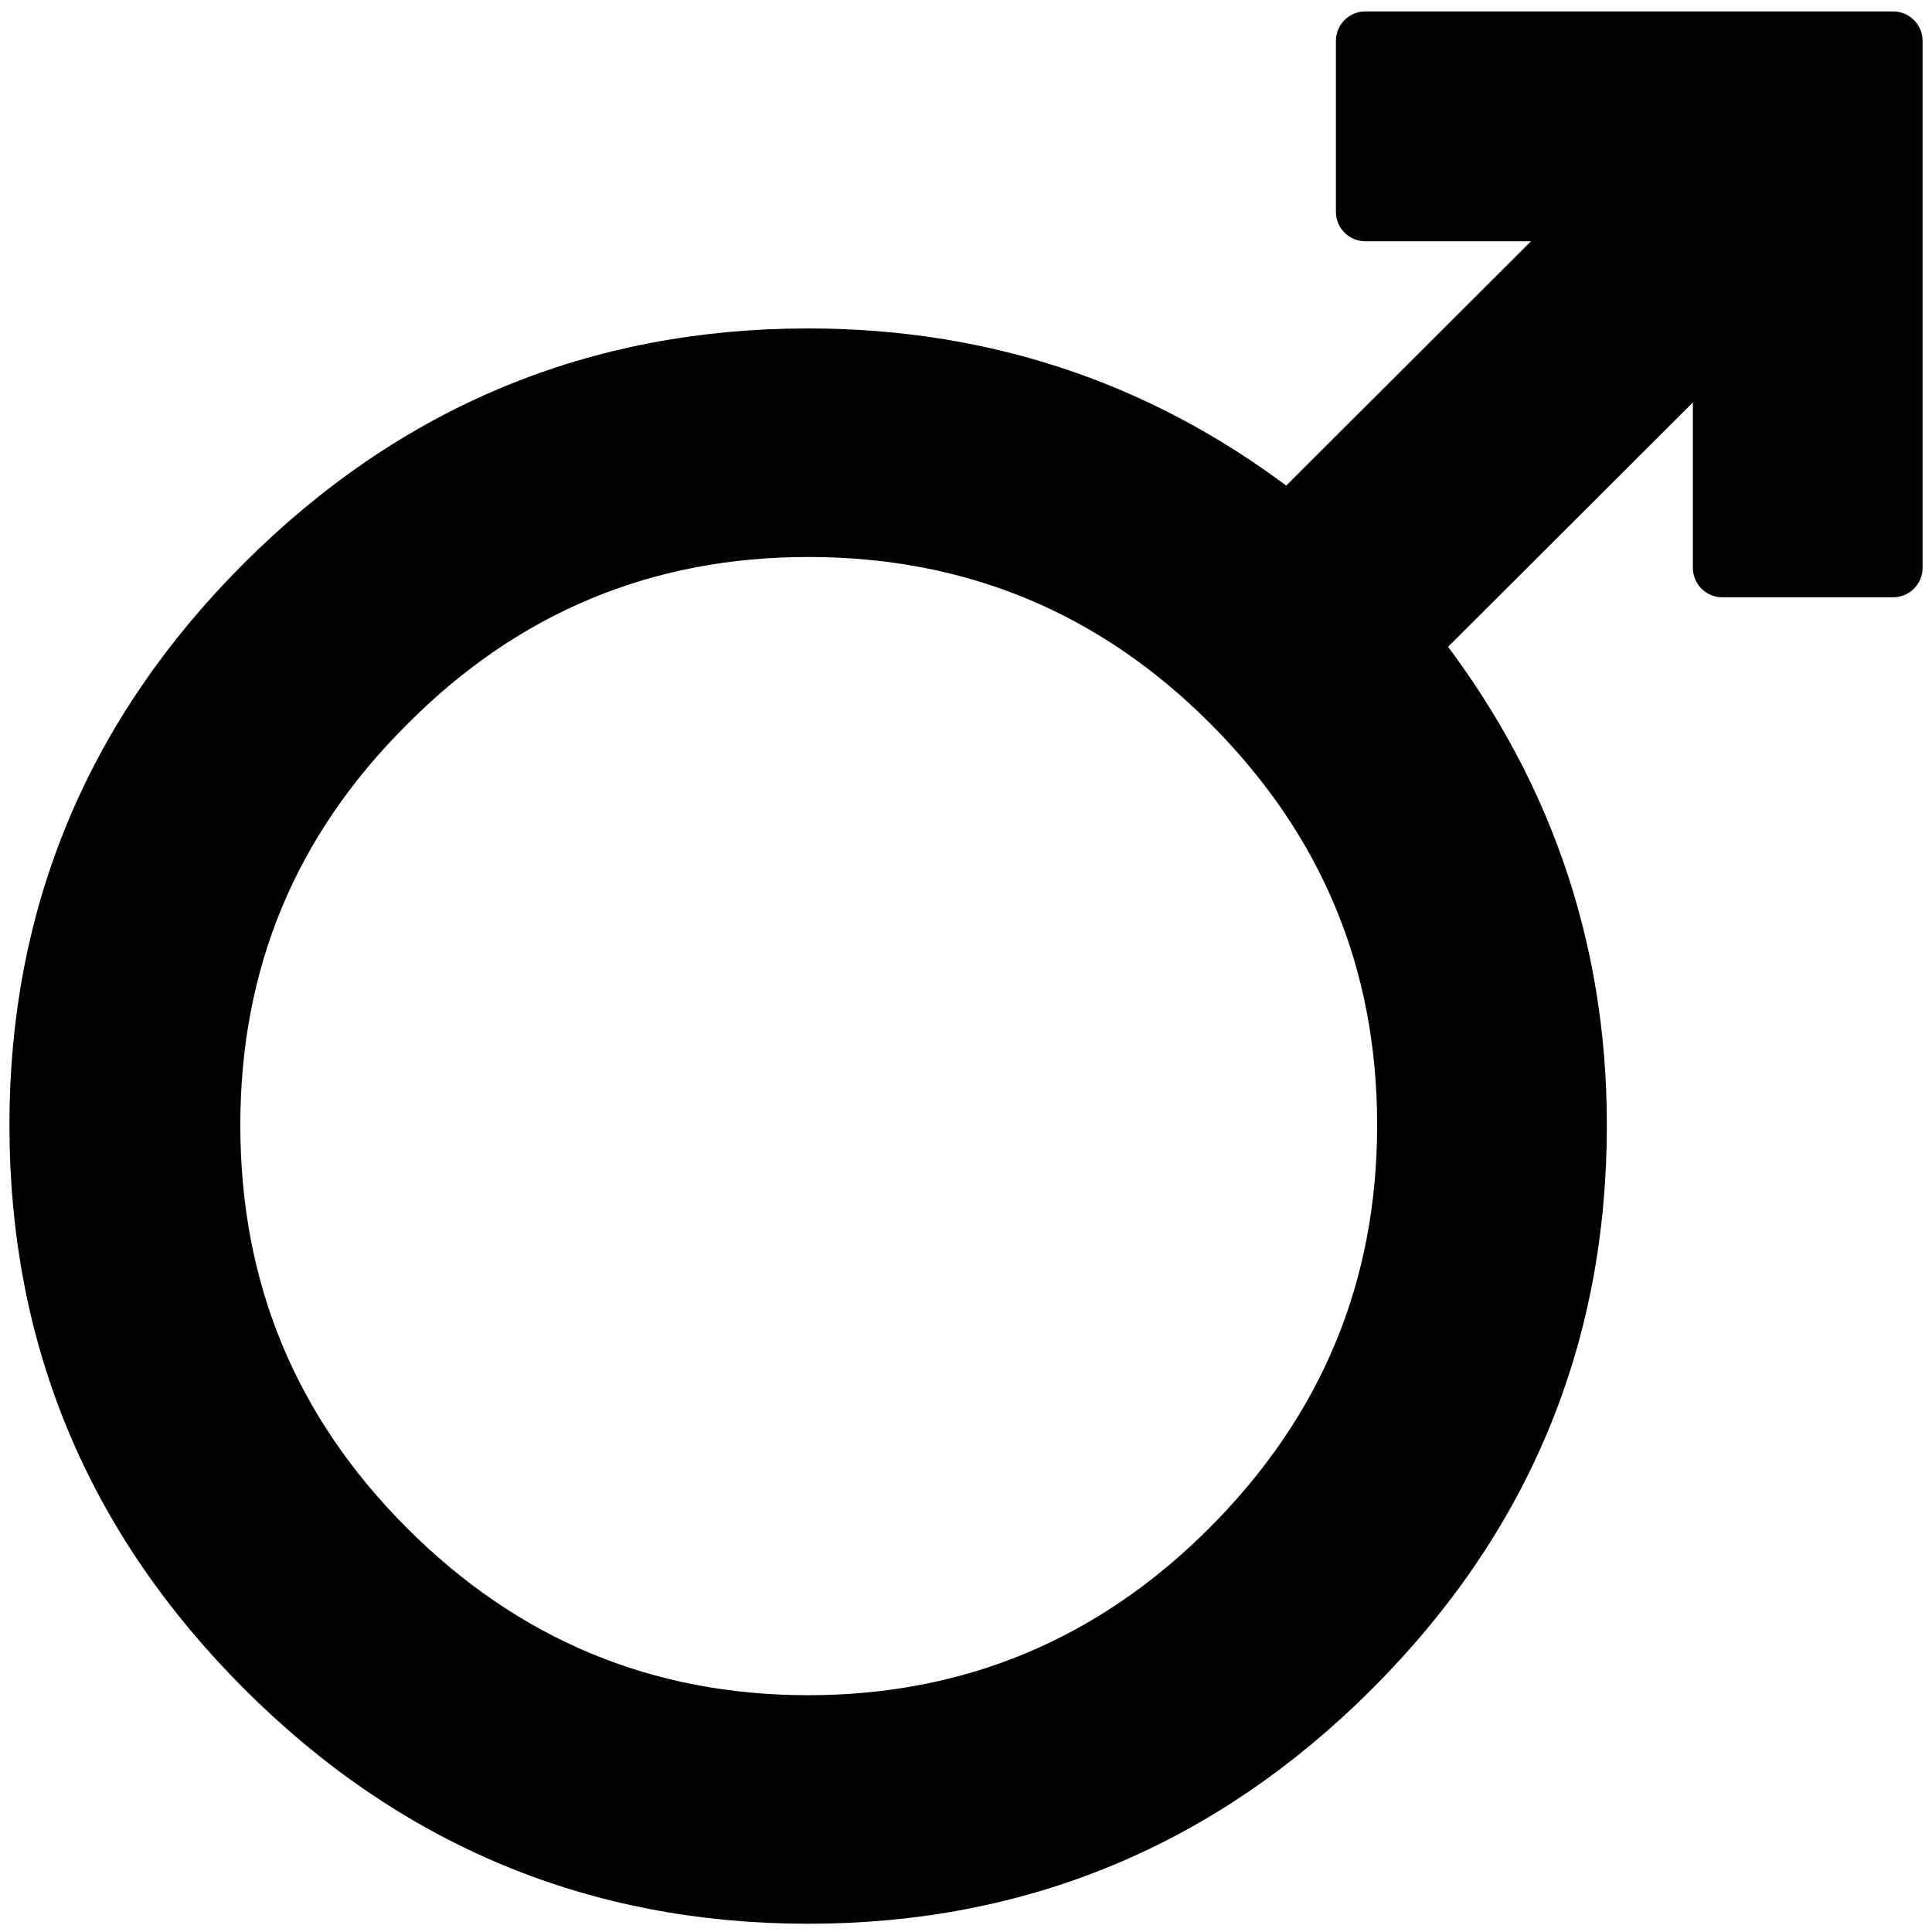
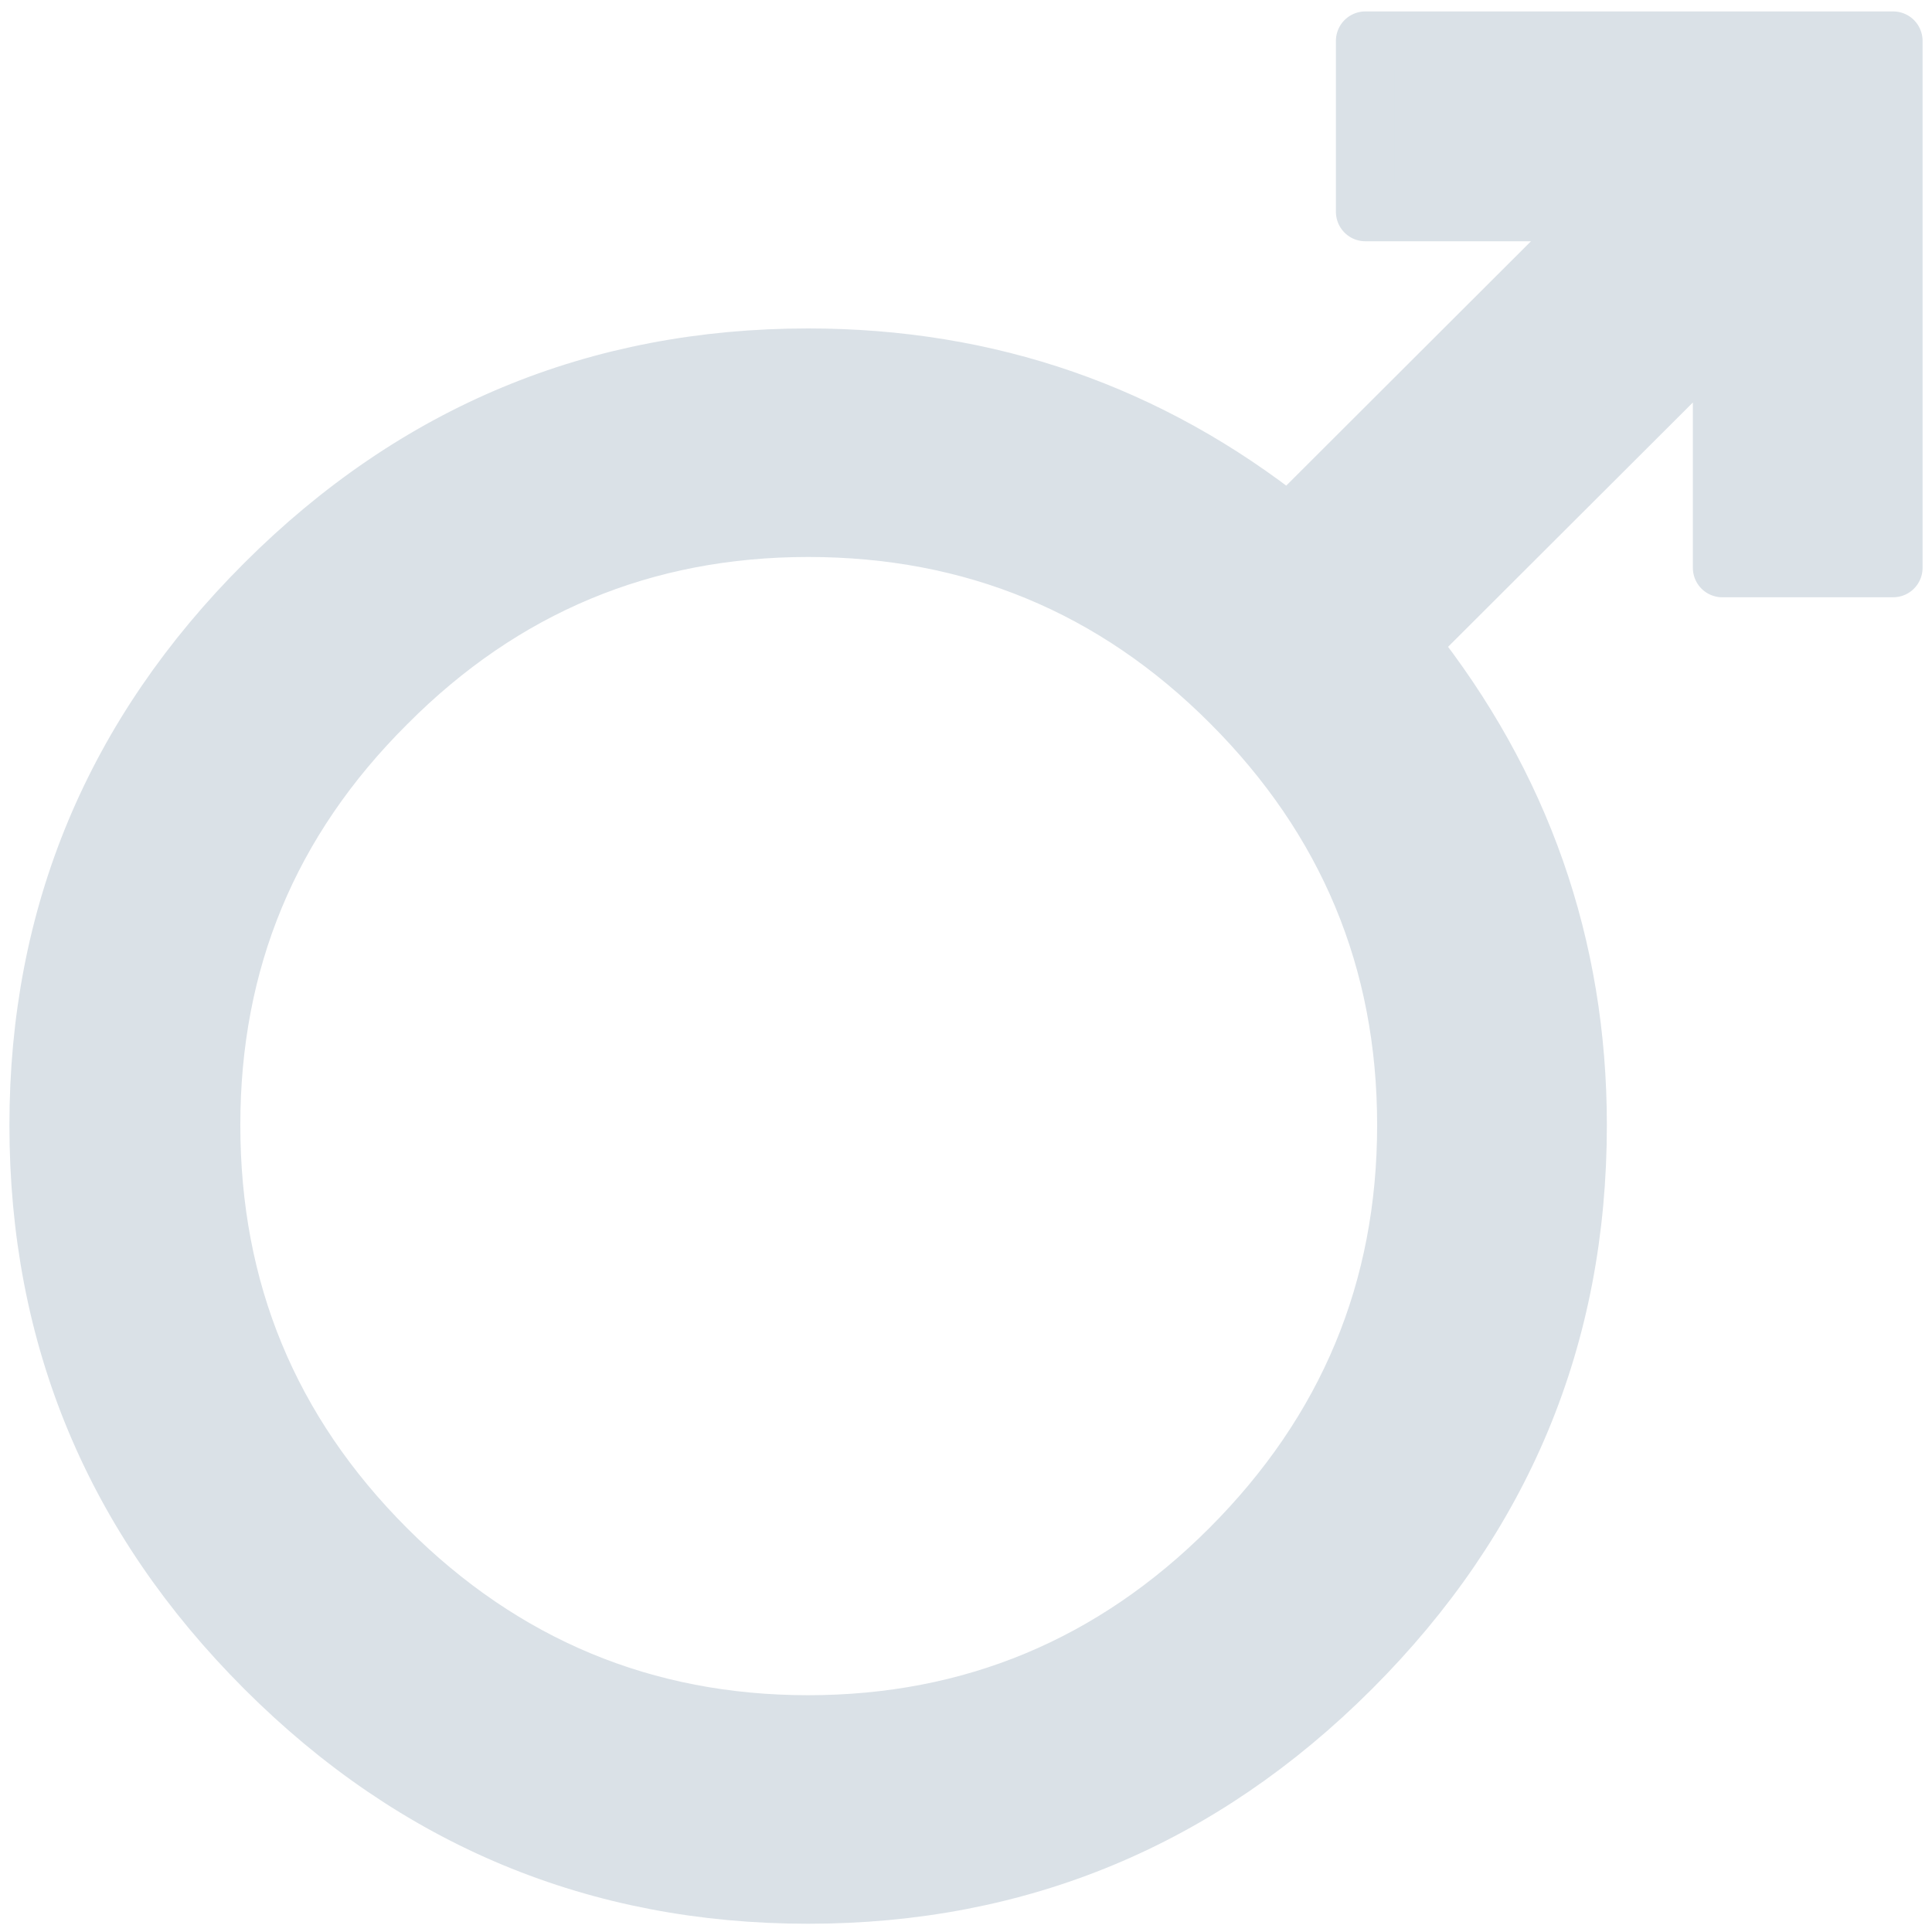
<svg xmlns="http://www.w3.org/2000/svg" width="164px" height="164px" viewBox="0 0 164 164" version="1.1">
  <g stroke="none" stroke-width="1" fill="none" fill-rule="evenodd" stroke-linejoin="round">
-     <g transform="translate(-166, -16)" stroke="#000000" stroke-width="5" fill="#000000" fill-rule="nonzero">
+     <g transform="translate(-166, -16)" stroke="#dae1e7" stroke-width="5" fill="#dae1e7" fill-rule="nonzero">
      <path d="M326.7,64.2 L312.2,64.2 L312.2,44.14 L285.6,70.69 C295.1,82.65 299.9,96.3 299.9,111.5 C299.9,129.5 293.5,144.8 280.7,157.6 C267.9,170.4 252.5,176.8 234.6,176.8 C216.7,176.8 201.3,170.4 188.5,157.6 C175.7,144.8 169.3,129.5 169.3,111.5 C169.3,93.67 175.7,78.34 188.5,65.56 C201.3,52.77 216.7,46.38 234.6,46.38 C249.9,46.38 263.5,51.1 275.4,60.54 L302,33.98 L281.9,33.98 L281.9,19.47 L326.7,19.47 L326.7,64.2 Z M234.6,162.4 C248.5,162.4 260.5,157.4 270.4,147.5 C280.4,137.5 285.4,125.5 285.4,111.5 C285.4,97.5 280.4,85.56 270.5,75.65 C260.6,65.73 248.6,60.78 234.6,60.78 C220.7,60.78 208.7,65.75 198.8,75.71 C188.8,85.66 183.9,97.6 183.9,111.5 C183.9,125.5 188.8,137.5 198.8,147.5 C208.7,157.4 220.7,162.4 234.6,162.4 L234.6,162.4 Z" />
    </g>
  </g>
</svg>
